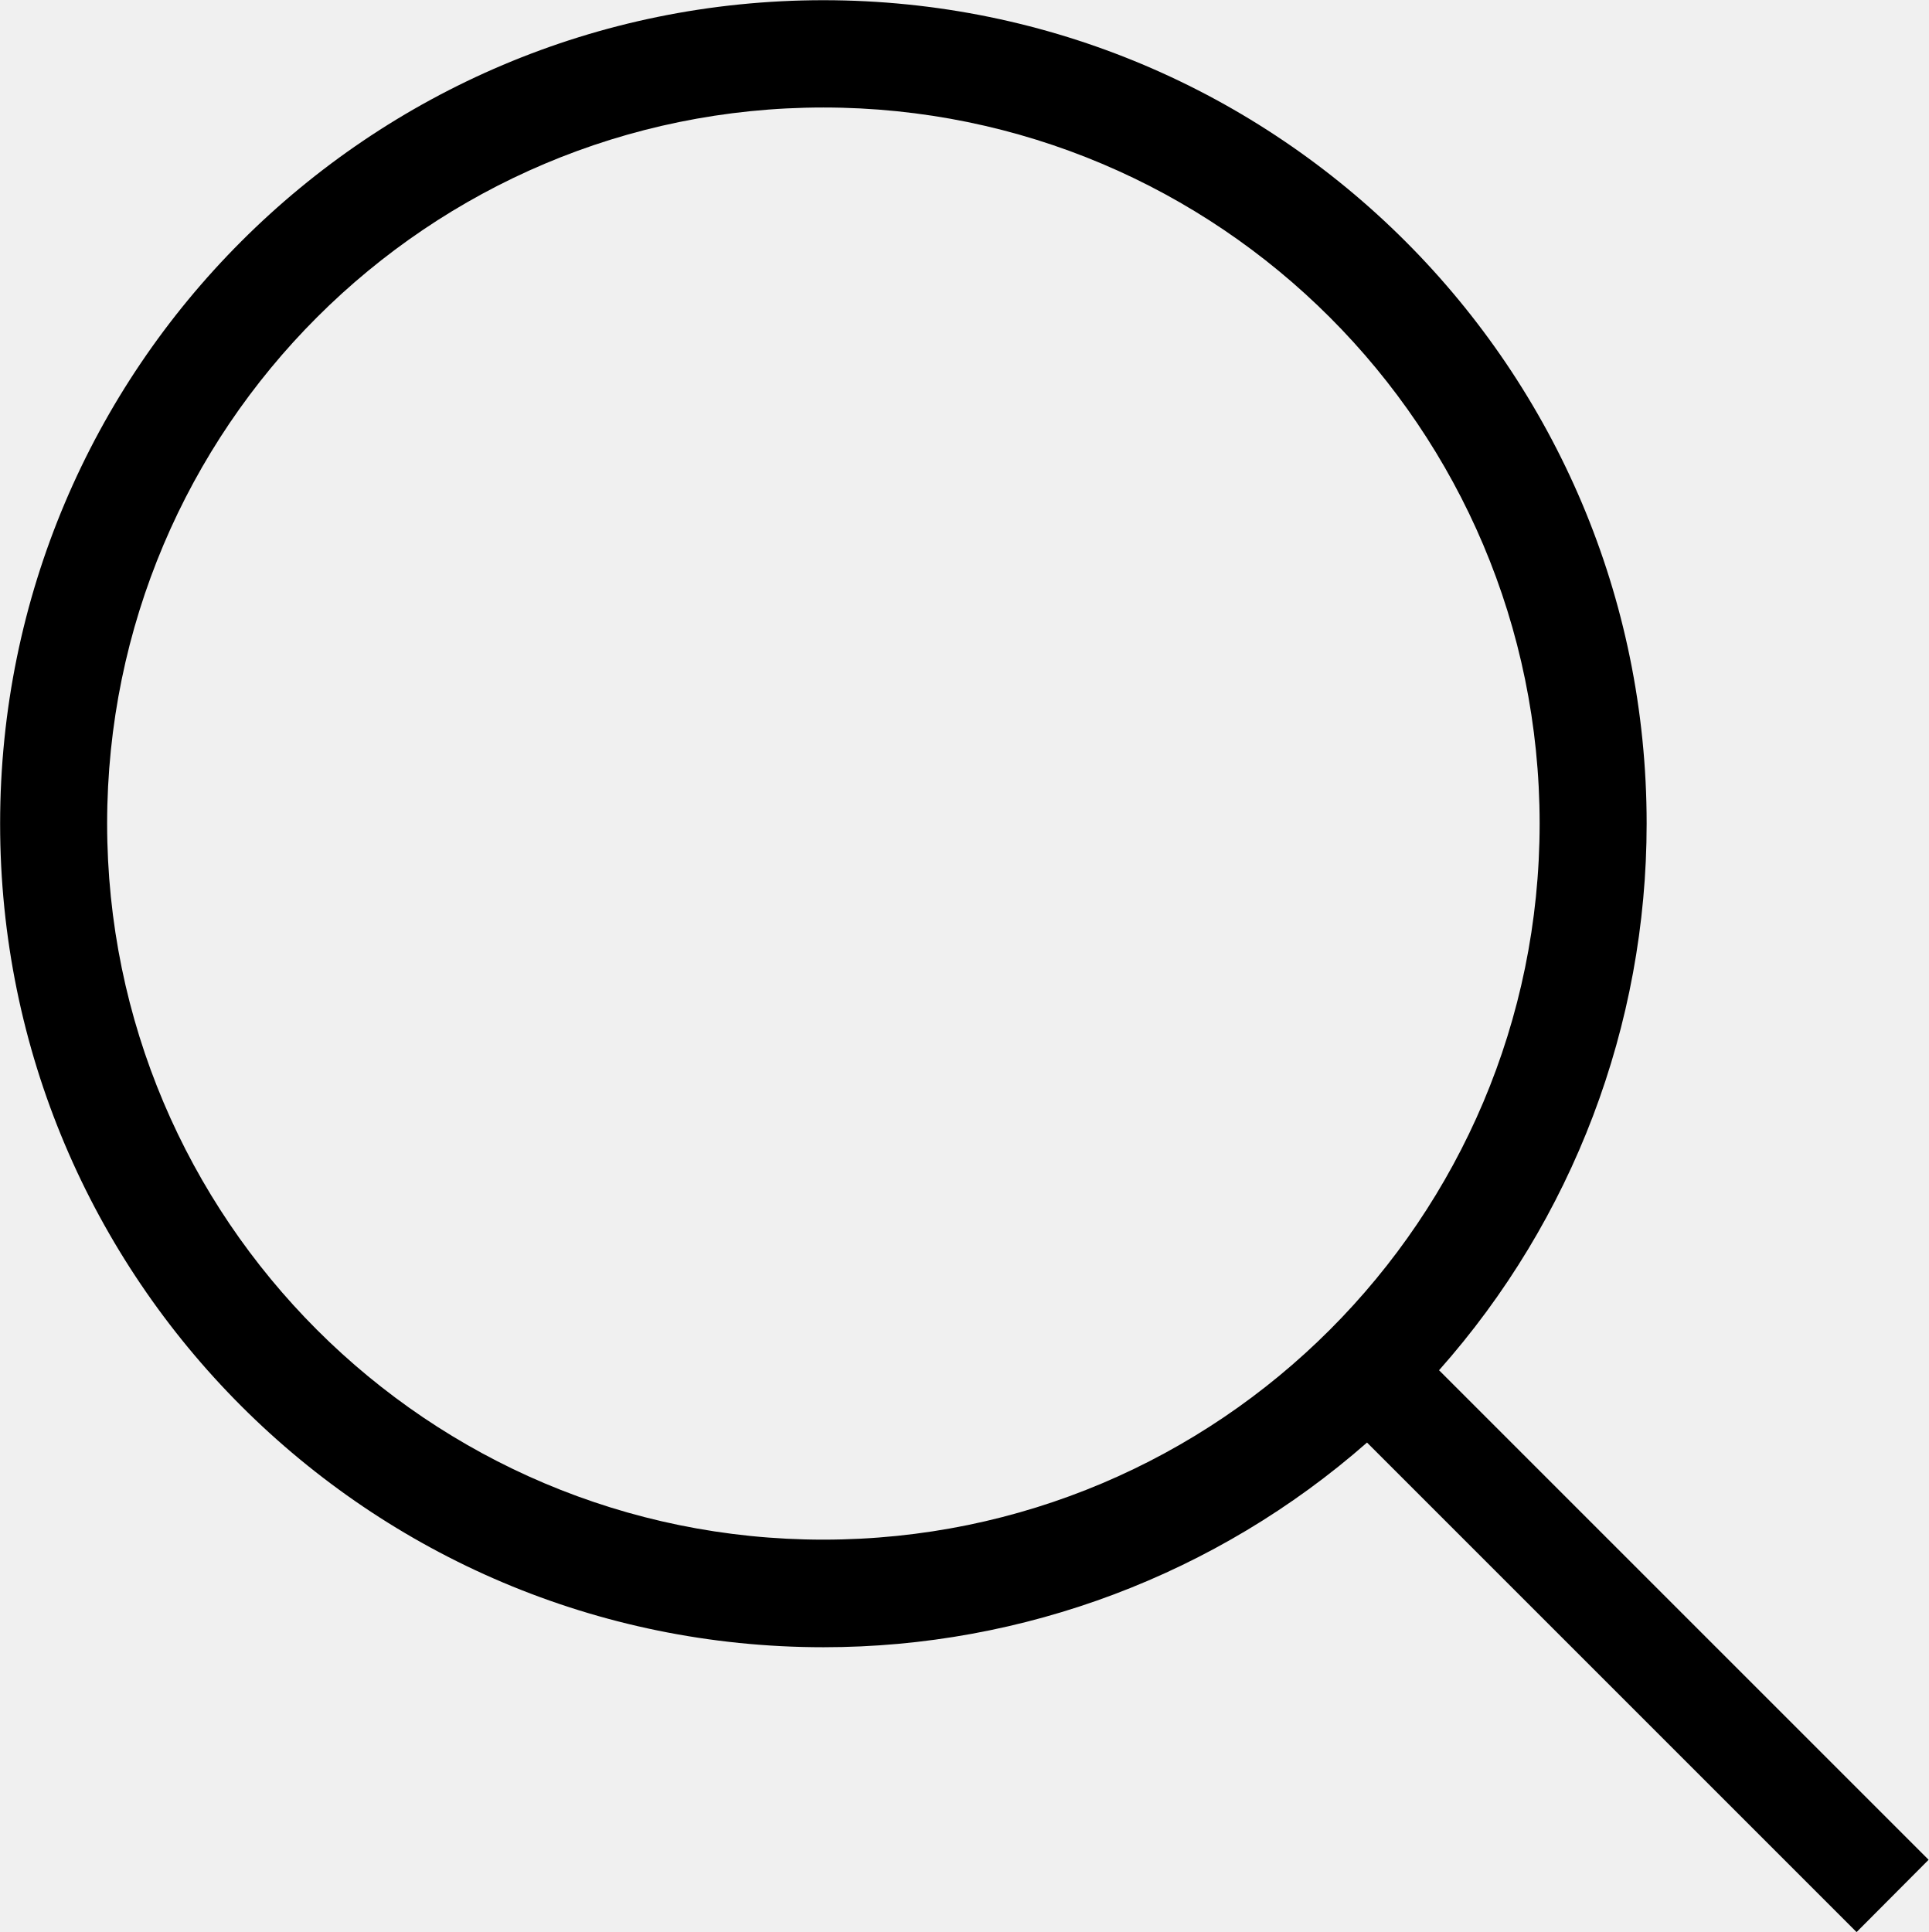
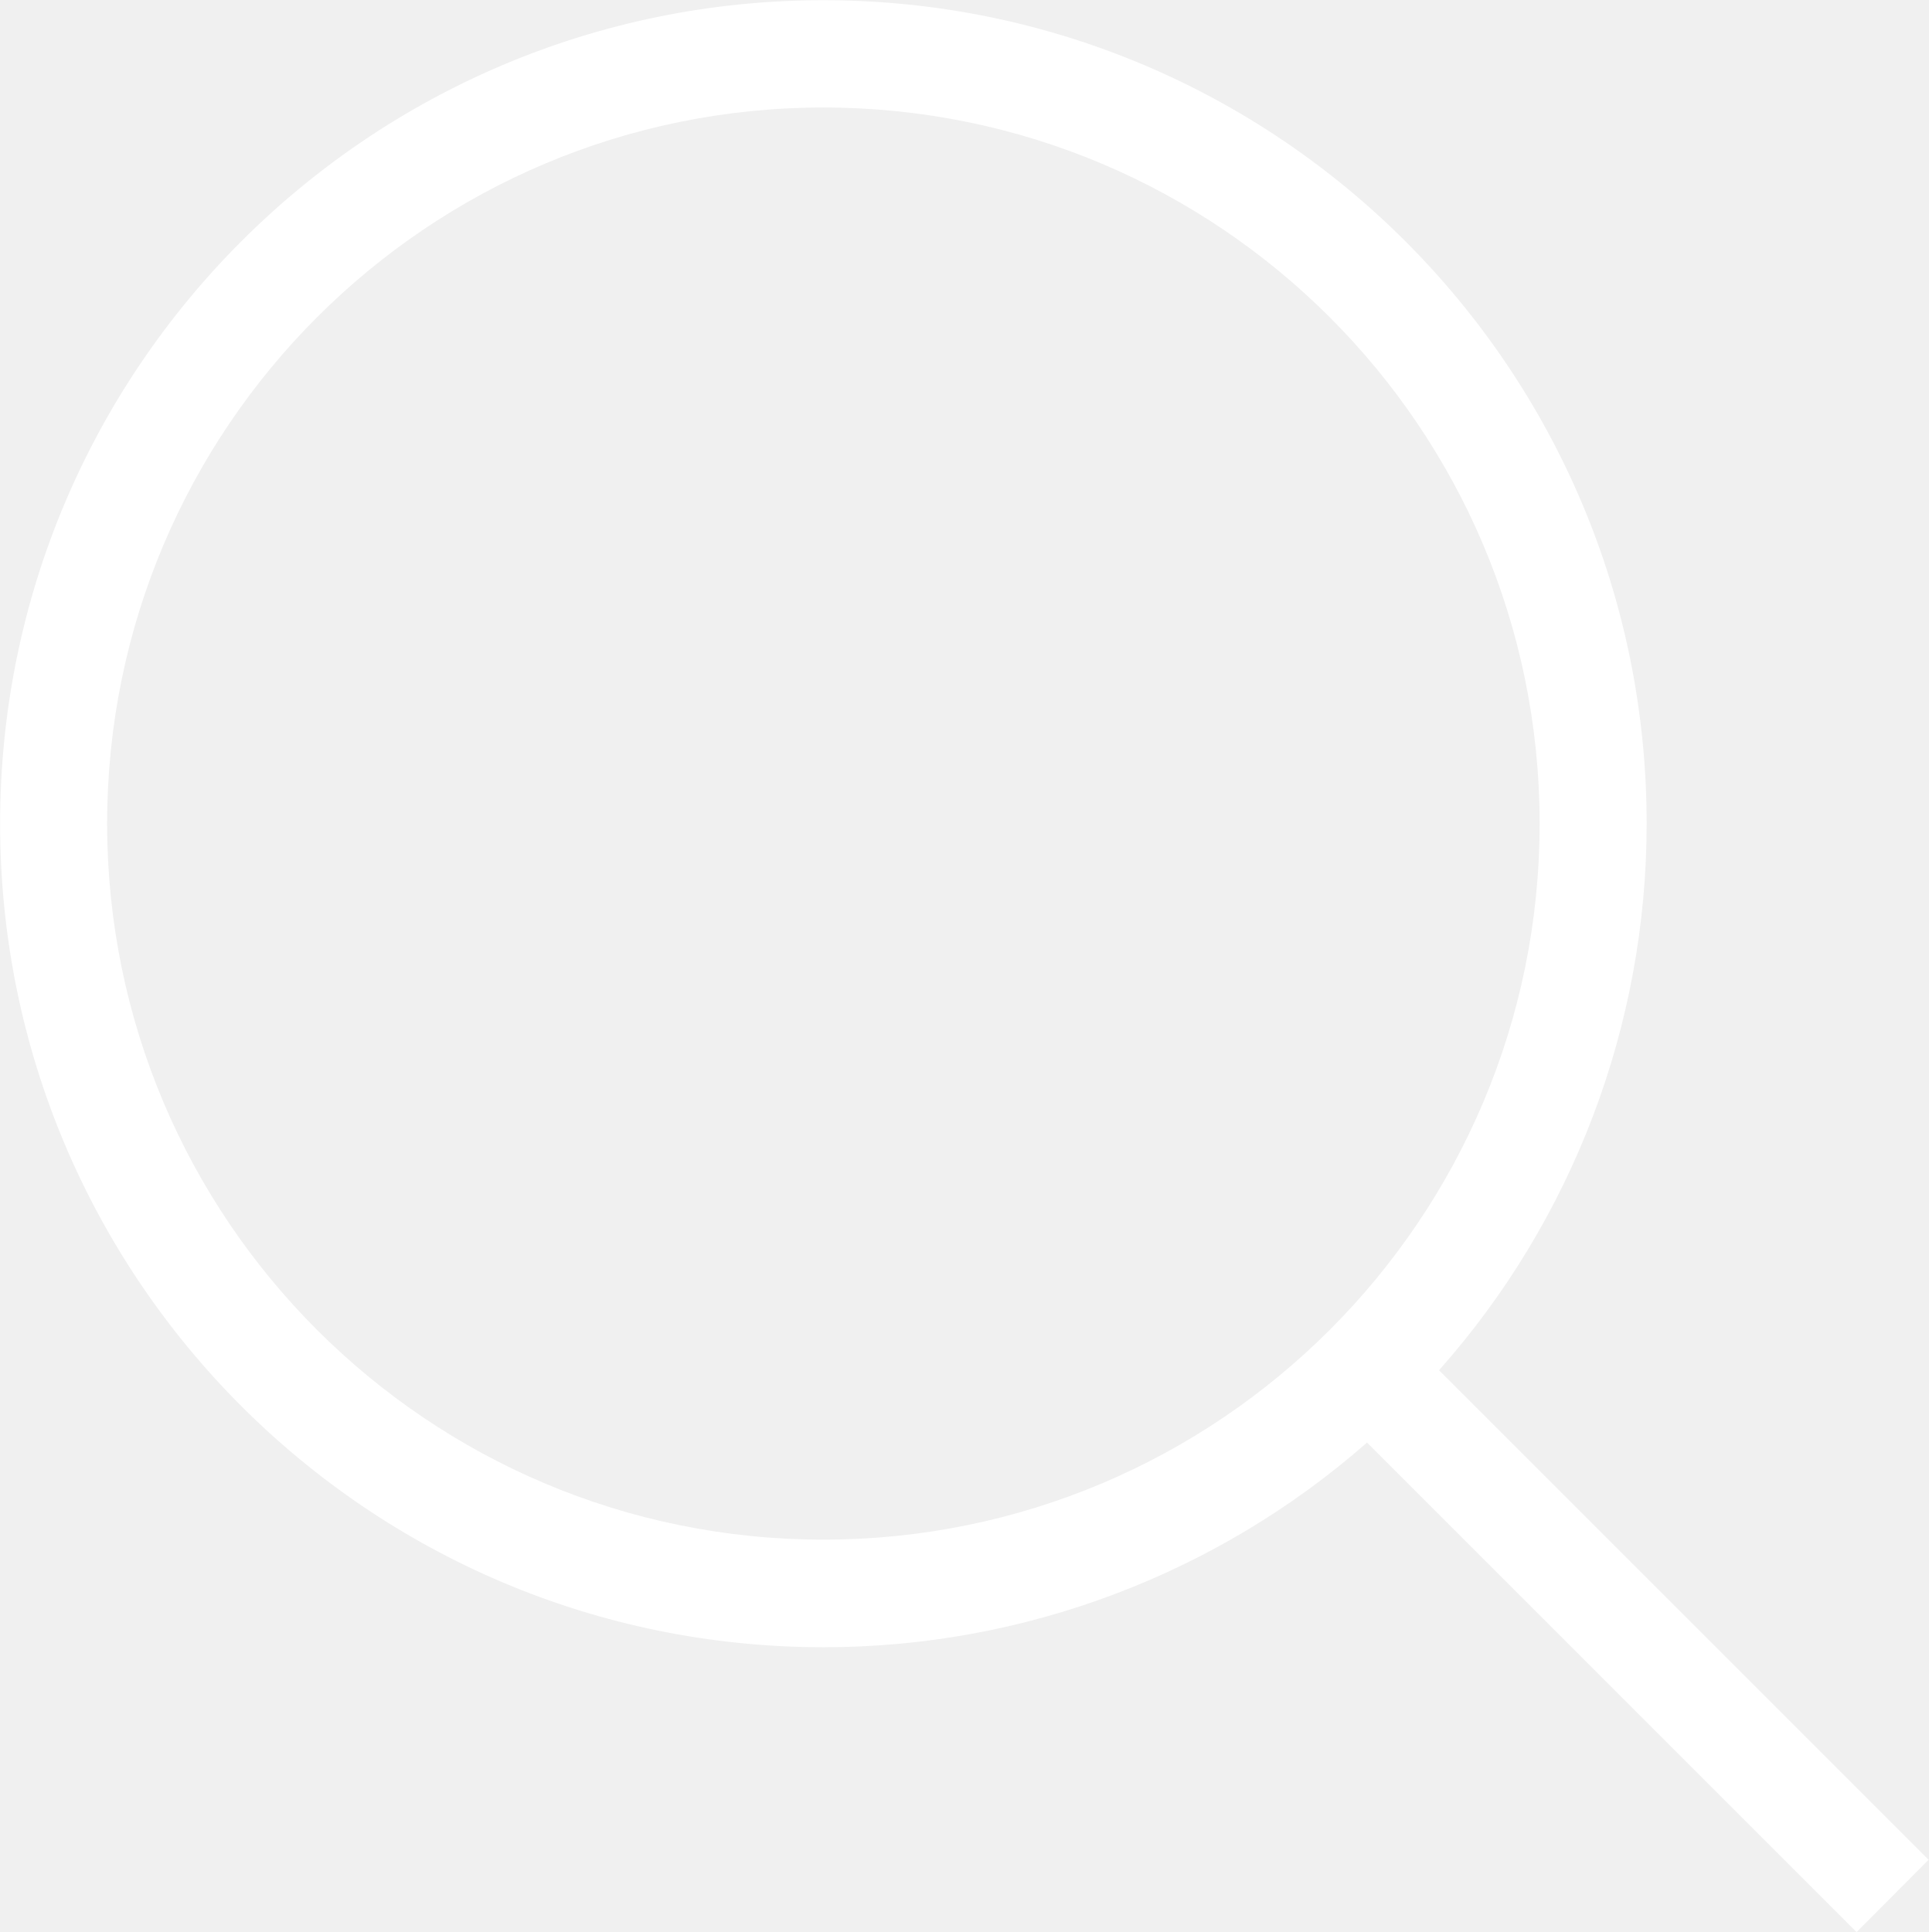
<svg xmlns="http://www.w3.org/2000/svg" width="25" height="25.043" viewBox="0 0 6.615 6.626" version="1.1" id="svg5">
  <defs id="defs2" />
  <g id="layer1" transform="translate(-181.4636,-129.0395)">
-     <path id="path844" style="fill:#000000;stroke-width:1.263;stroke-linecap:round;stroke-linejoin:round;paint-order:markers fill stroke;stop-color:#000000" d="m 184.288,129.04 a 2.824,2.824 0 0 0 -2.824,2.824 2.824,2.824 0 0 0 2.824,2.825 2.824,2.824 0 0 0 1.864,-0.702 l 1.679,1.679 0.247,-0.248 -1.679,-1.679 a 2.824,2.824 0 0 0 0.712,-1.875 2.824,2.824 0 0 0 -2.824,-2.824 z m 0,0.368 a 2.457,2.457 0 0 1 2.456,2.456 2.457,2.457 0 0 1 -2.456,2.456 2.457,2.457 0 0 1 -2.457,-2.456 2.457,2.457 0 0 1 2.457,-2.456 z" />
+     <path id="path844" style="fill:#ffffff;stroke-width:1.263;stroke-linecap:round;stroke-linejoin:round;paint-order:markers fill stroke;stop-color:#000000" d="m 184.288,129.04 a 2.824,2.824 0 0 0 -2.824,2.824 2.824,2.824 0 0 0 2.824,2.825 2.824,2.824 0 0 0 1.864,-0.702 l 1.679,1.679 0.247,-0.248 -1.679,-1.679 a 2.824,2.824 0 0 0 0.712,-1.875 2.824,2.824 0 0 0 -2.824,-2.824 z m 0,0.368 a 2.457,2.457 0 0 1 2.456,2.456 2.457,2.457 0 0 1 -2.456,2.456 2.457,2.457 0 0 1 -2.457,-2.456 2.457,2.457 0 0 1 2.457,-2.456 z" />
  </g>
</svg>
